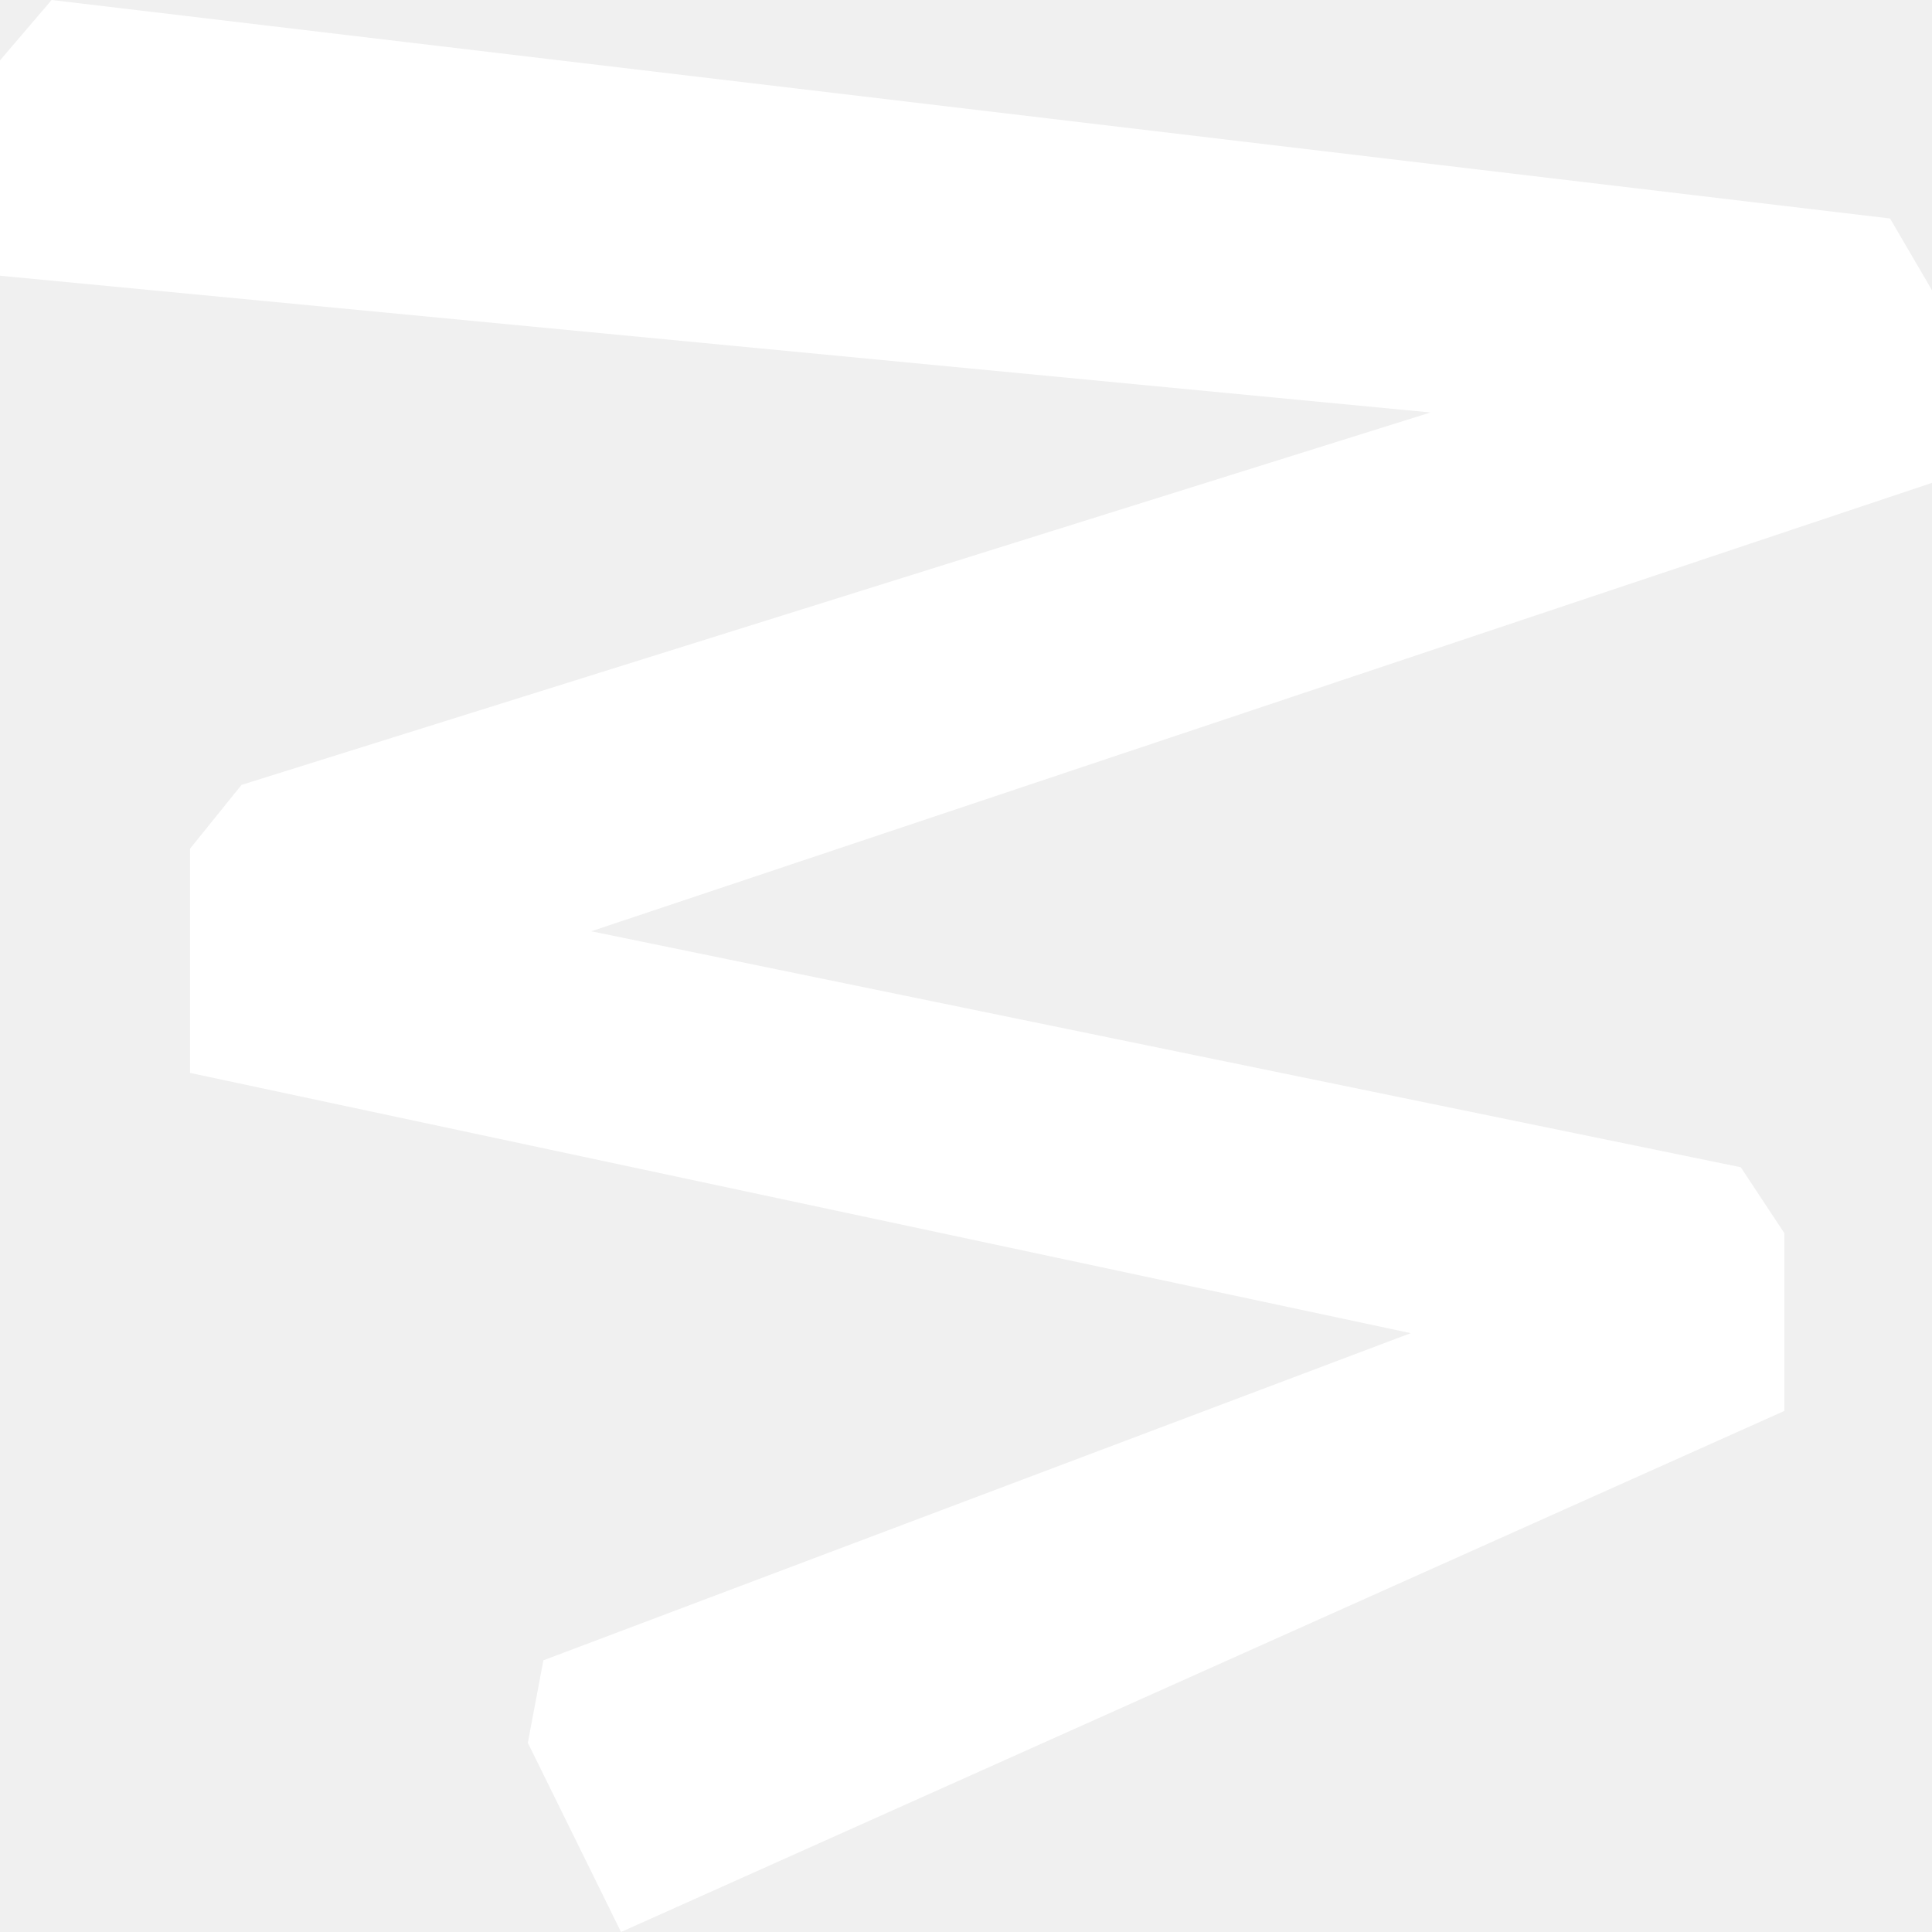
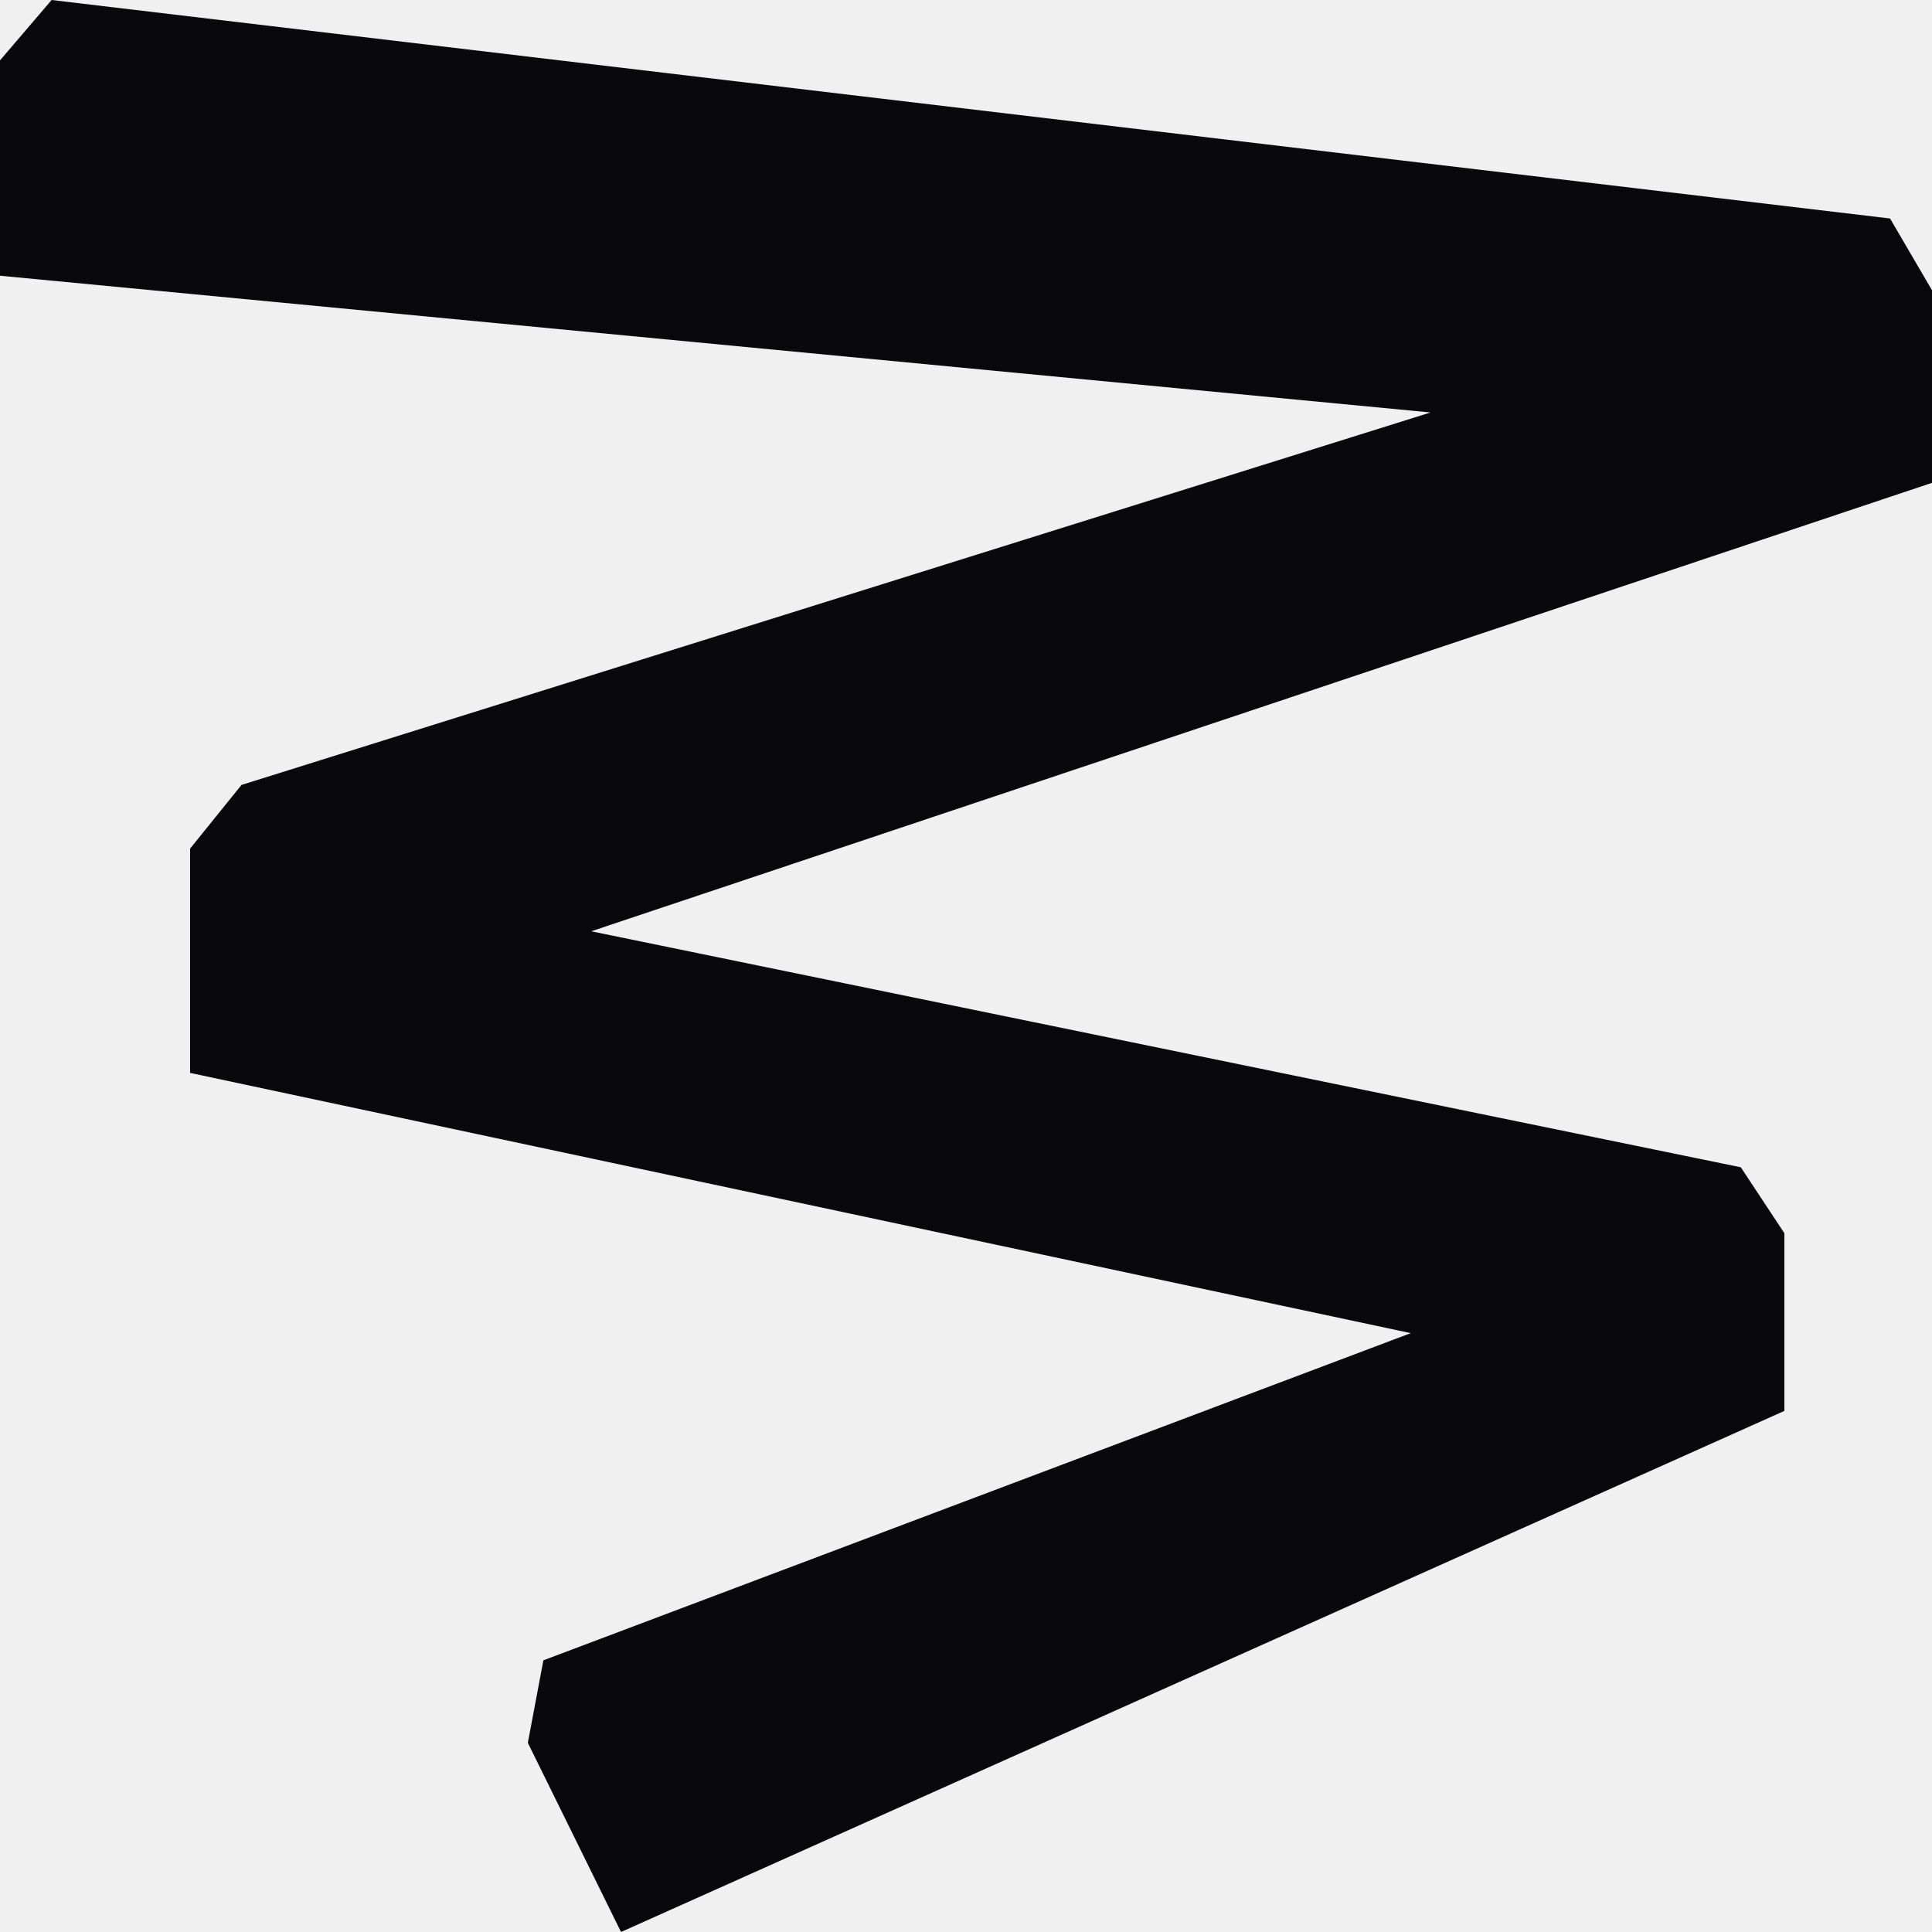
<svg xmlns="http://www.w3.org/2000/svg" width="1874" height="1874" viewBox="0 0 1874 1874" fill="none">
-   <path d="M602.374 1874L511.992 1690.51L527.062 1610.48L1368.41 1293.12L184.374 1040.69V823.14L234.25 761.357L1387.62 400.082L0 267.444V58.56L50.071 0L1833.32 211.929L1874 281.557V468.344L573.464 903.328L1688.55 1132.24L1730.8 1196.19V1368.55L602.374 1874Z" fill="white" />
+   <path d="M602.374 1874L511.992 1690.51L527.062 1610.48L1368.41 1293.12L184.374 1040.69V823.14L234.25 761.357L1387.62 400.082L0 267.444V58.56L50.071 0L1833.32 211.929L1874 281.557V468.344L573.464 903.328L1688.55 1132.24L1730.8 1196.19V1368.55L602.374 1874Z" fill="#09090B" />
</svg>
